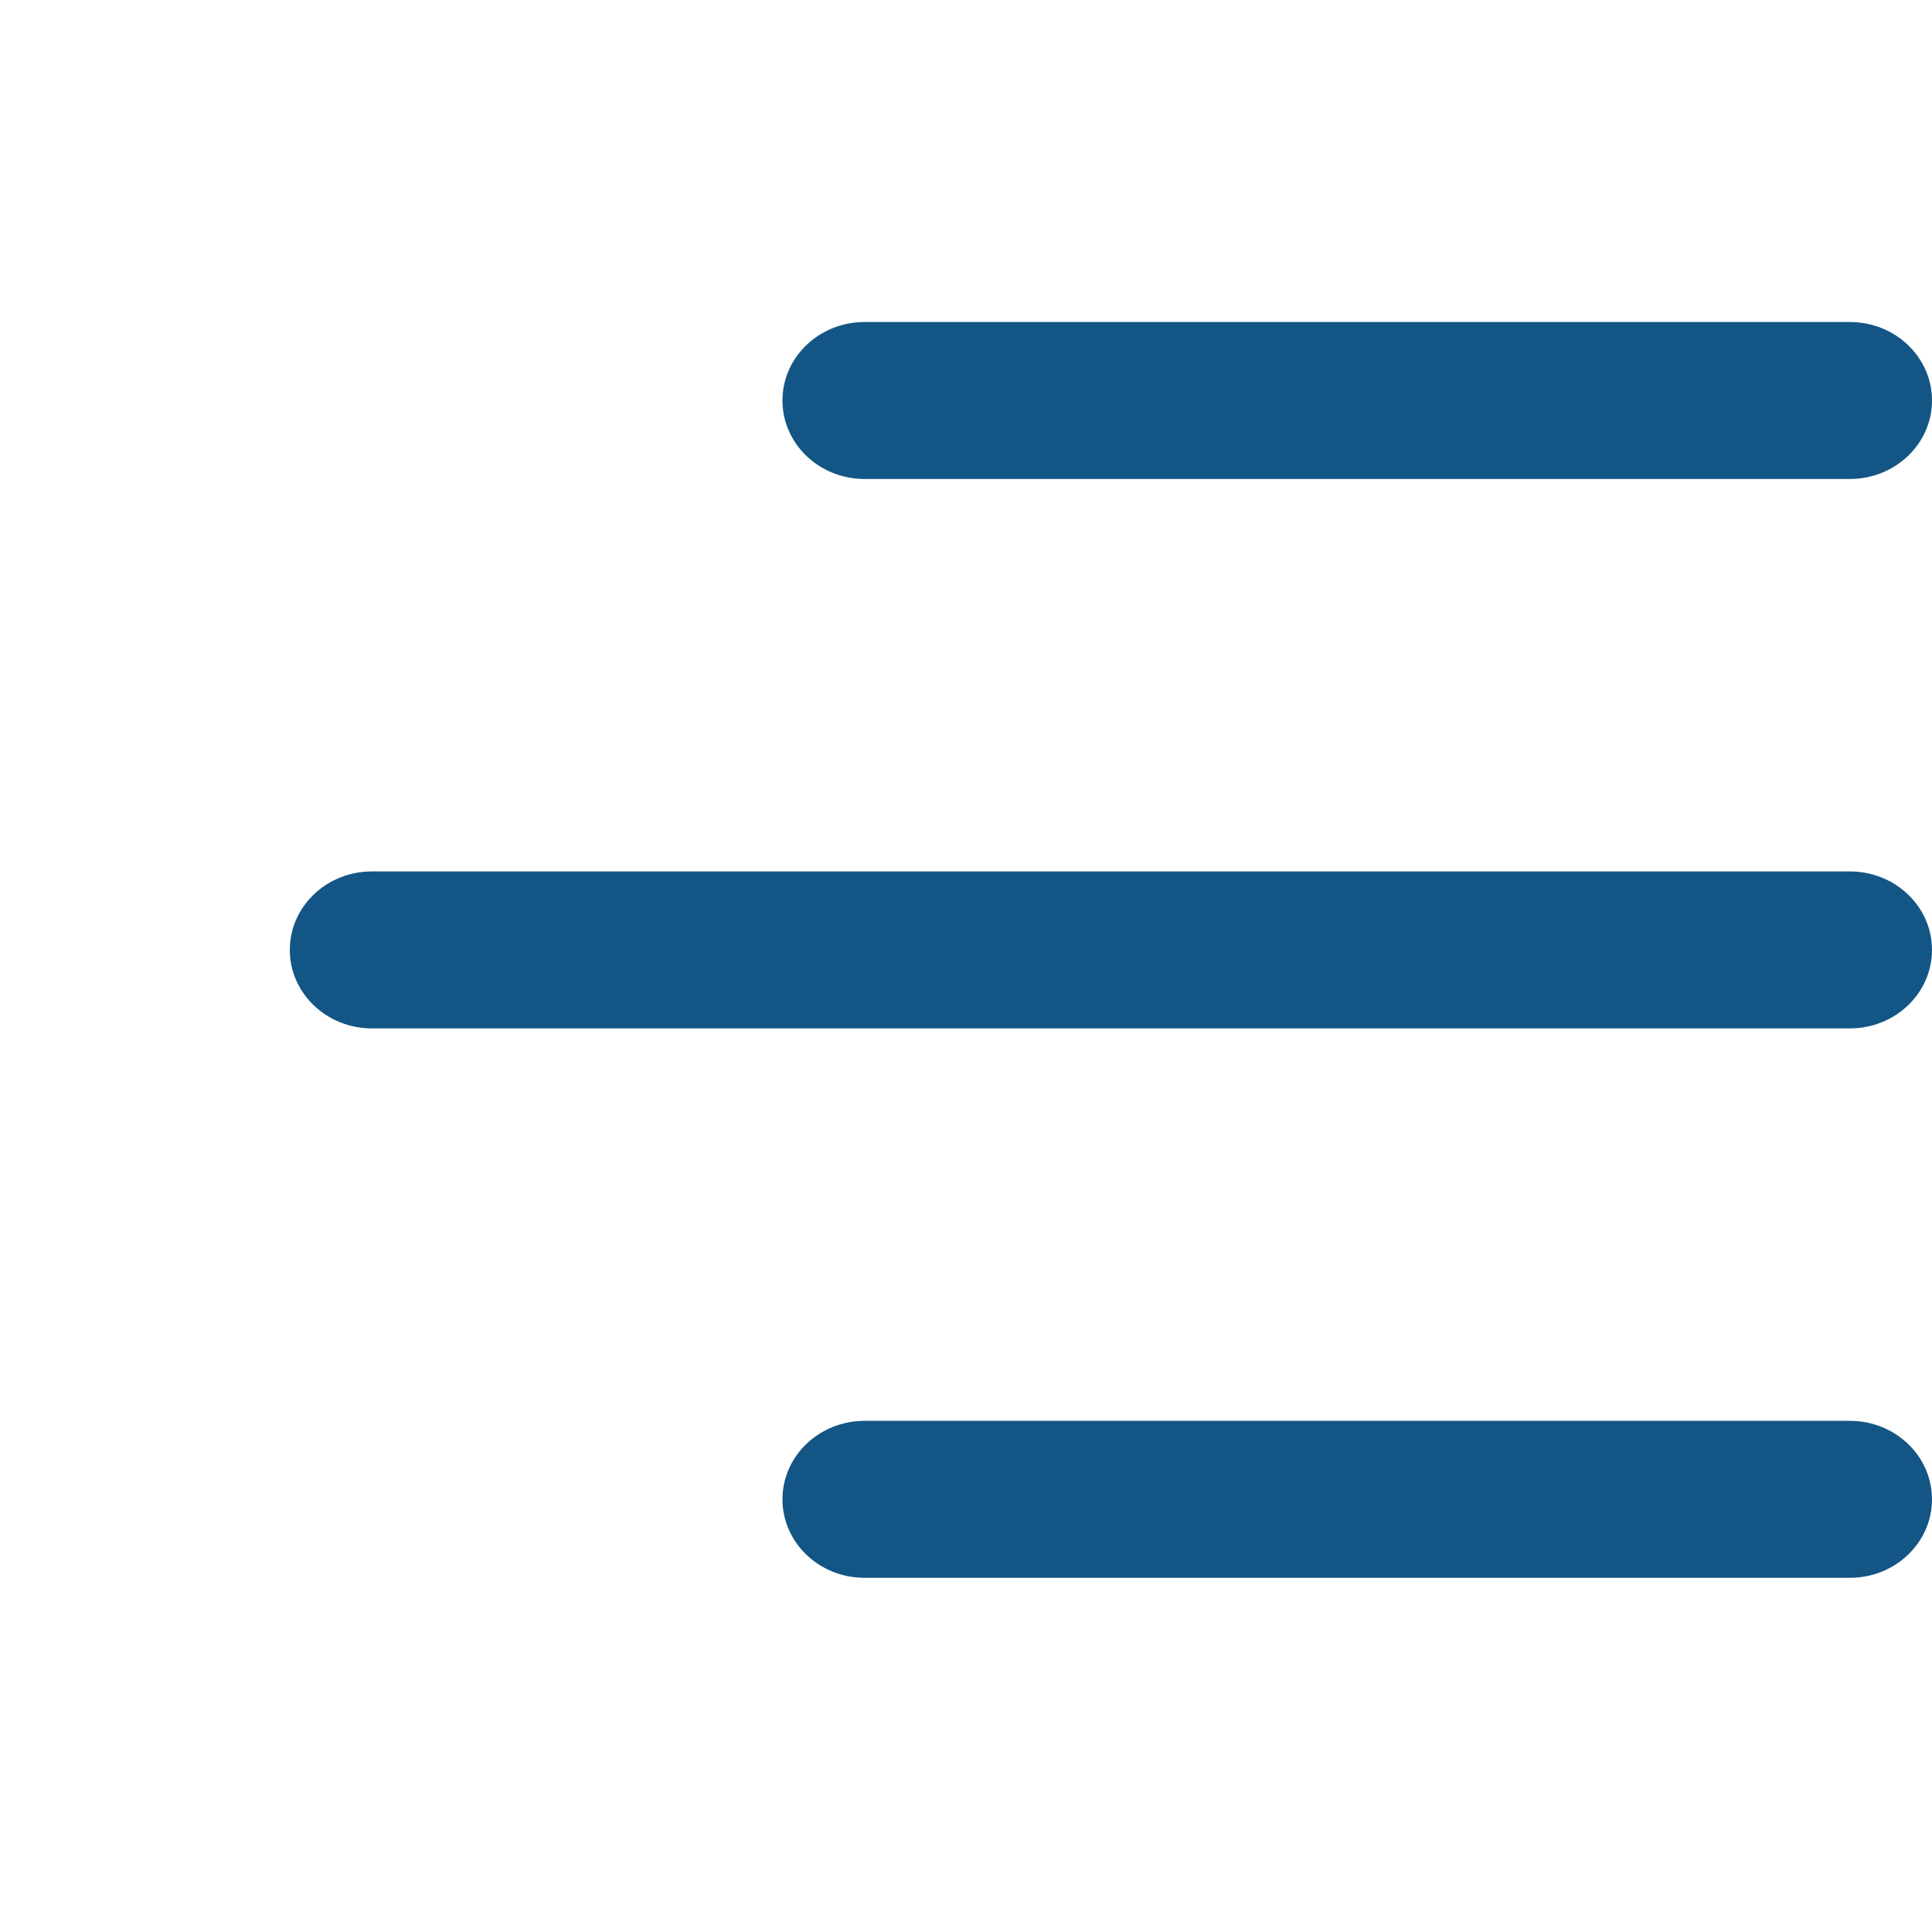
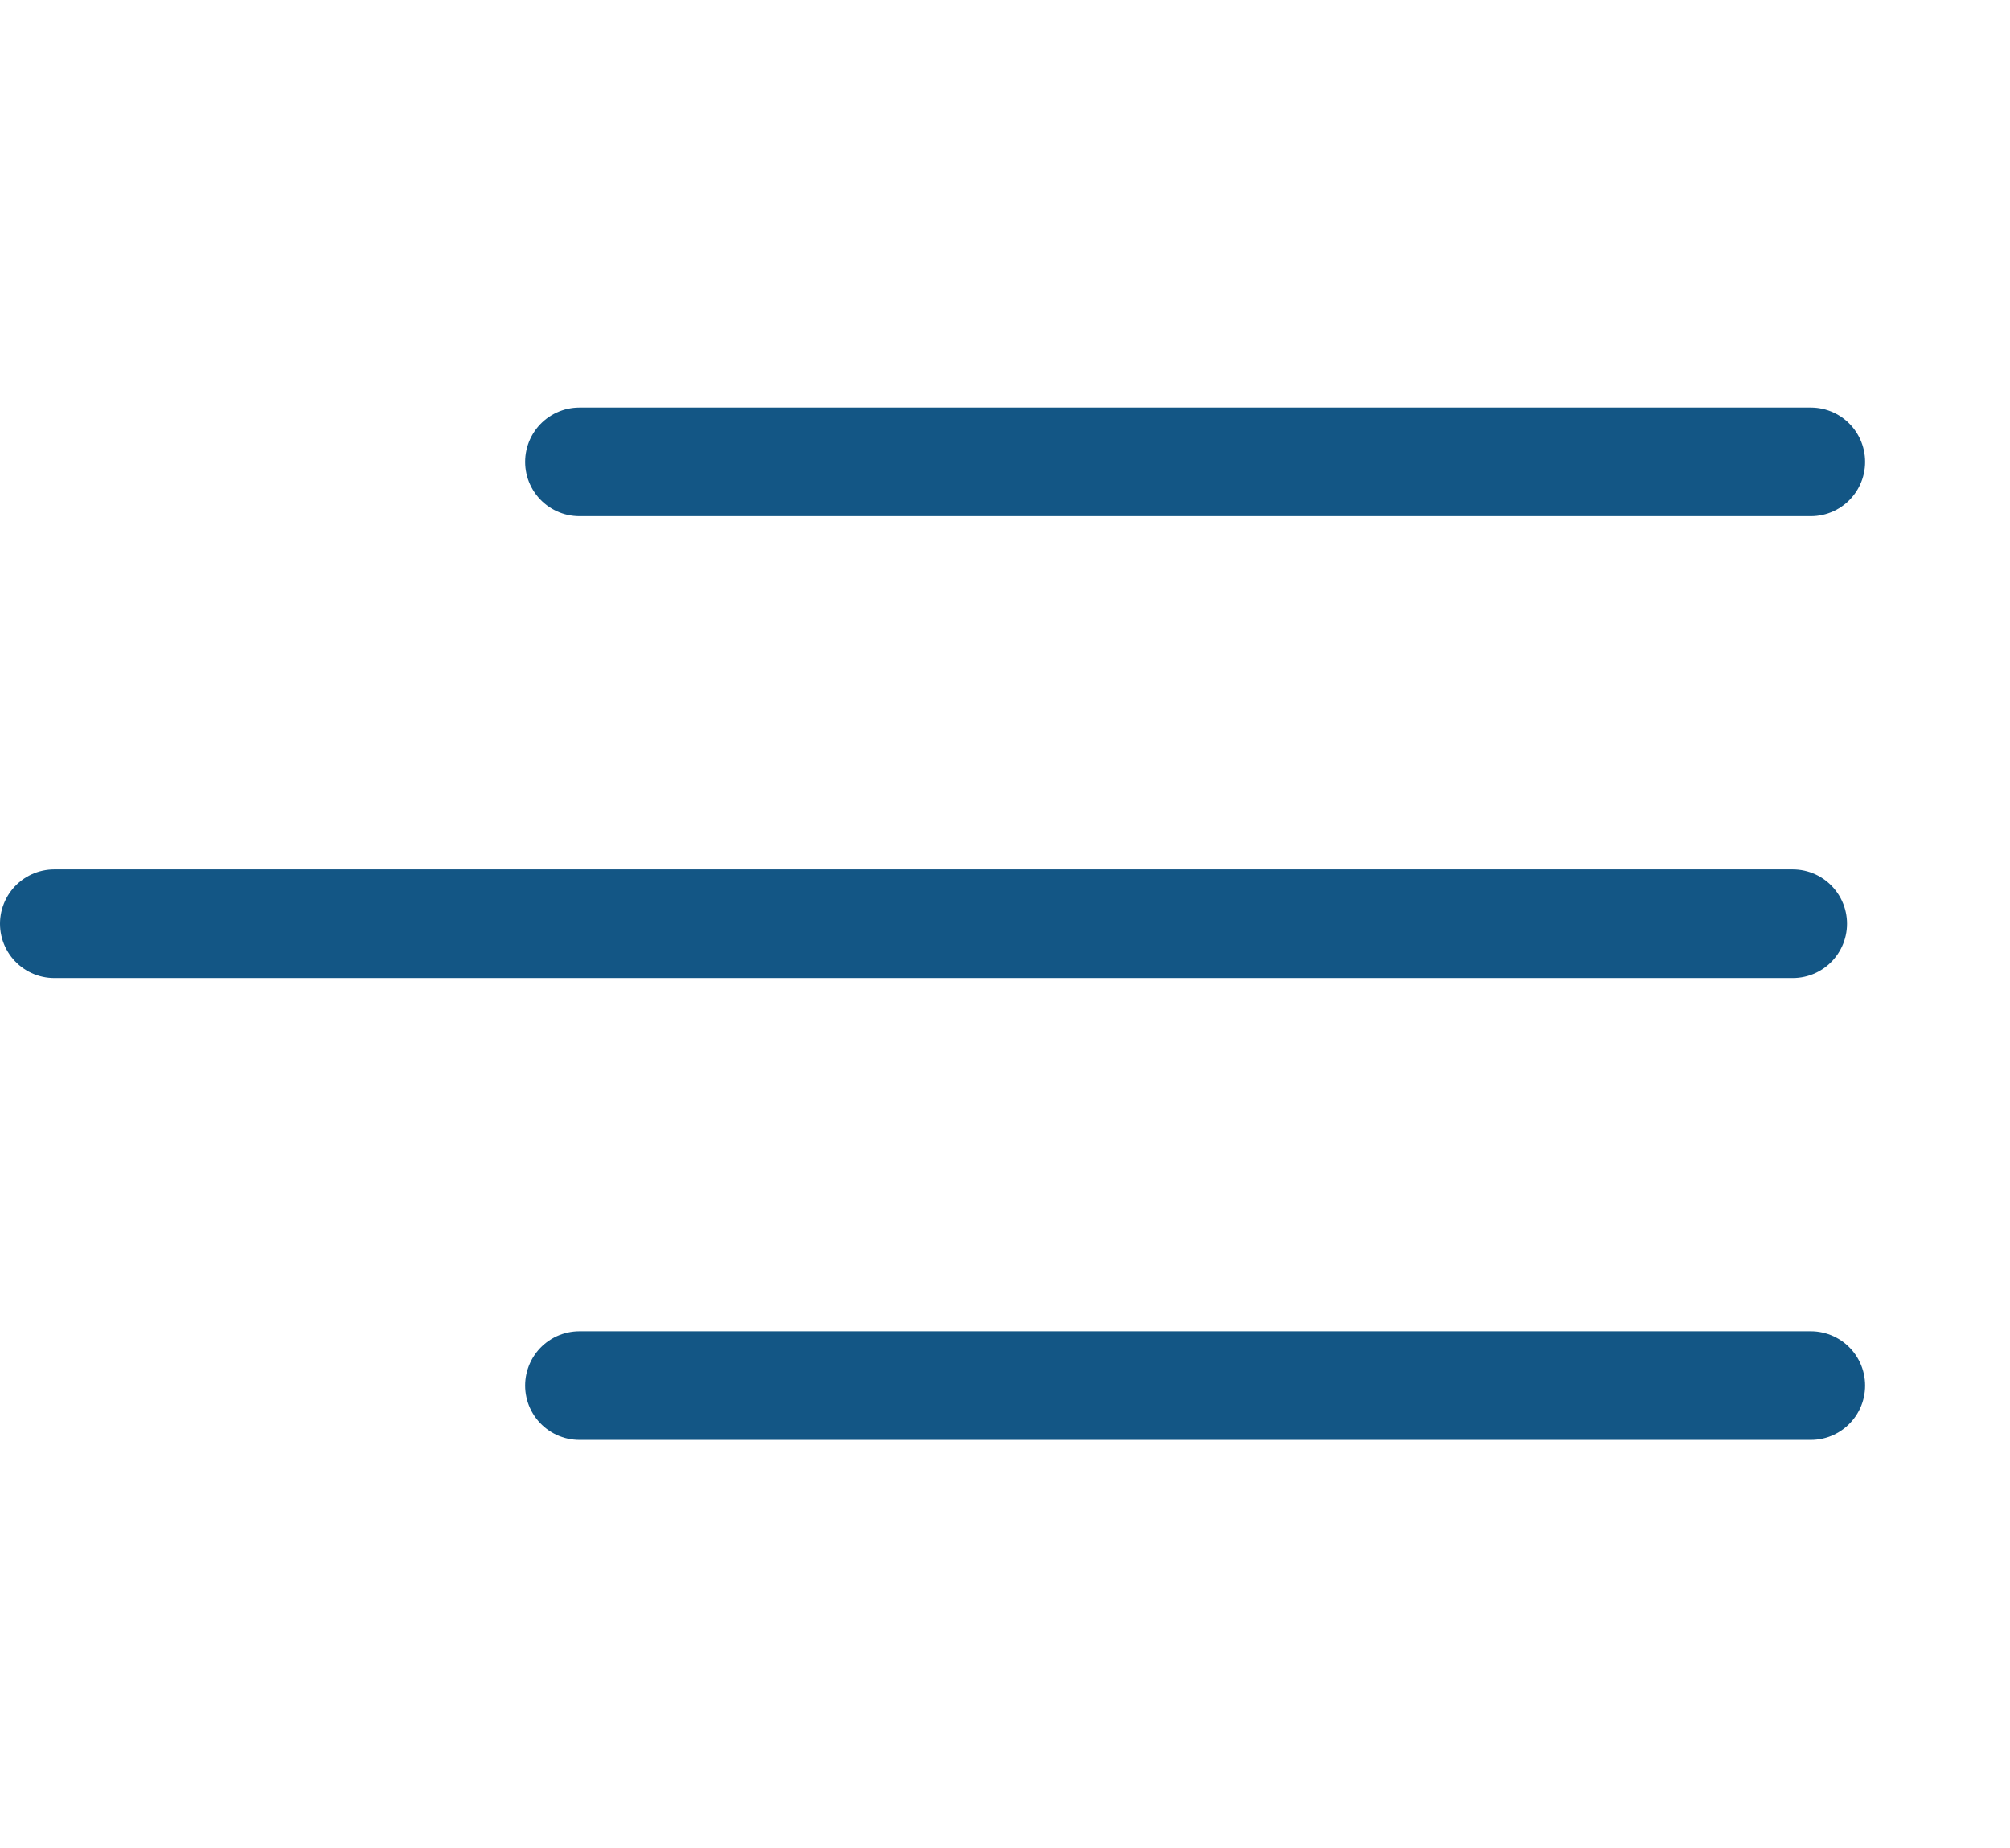
- <svg xmlns="http://www.w3.org/2000/svg" preserveAspectRatio="none" overflow="visible" style="display: block;" width="40" height="40" viewBox="0 0 40 40" fill="none">
-   <g id="menu-lines-r">
-     <path id="Shape" fill-rule="evenodd" clip-rule="evenodd" d="M16.2 8.292C16.2 7.394 16.961 6.667 17.9 6.667H38.3C39.239 6.667 40 7.394 40 8.292C40 9.189 39.239 9.917 38.3 9.917H17.9C16.961 9.917 16.2 9.189 16.2 8.292ZM6 19.667C6 18.769 6.761 18.042 7.7 18.042H38.3C39.239 18.042 40 18.769 40 19.667C40 20.564 39.239 21.292 38.3 21.292H7.7C6.761 21.292 6 20.564 6 19.667ZM16.2 31.042C16.2 30.144 16.961 29.417 17.9 29.417H38.3C39.239 29.417 40 30.144 40 31.042C40 31.939 39.239 32.667 38.3 32.667H17.9C16.961 32.667 16.2 31.939 16.2 31.042Z" fill="#135685" />
+ <svg xmlns="http://www.w3.org/2000/svg" preserveAspectRatio="none" overflow="visible" style="display: block;" width="37" height="34" viewBox="0 0 37 34" fill="none">
+   <g id="Frame">
+     <g id="Vector">
+ </g>
+     <path id="Vector_2" d="M10.667 8.5H33.333" stroke="#135685" stroke-width="2" stroke-linecap="round" stroke-linejoin="round" />
+     <path id="Vector_3" d="M1 17L33 17" stroke="#135685" stroke-width="2" stroke-linecap="round" stroke-linejoin="round" />
+     <path id="Vector_4" d="M10.667 25.5H33.333" stroke="#135685" stroke-width="2" stroke-linecap="round" stroke-linejoin="round" />
  </g>
</svg>
